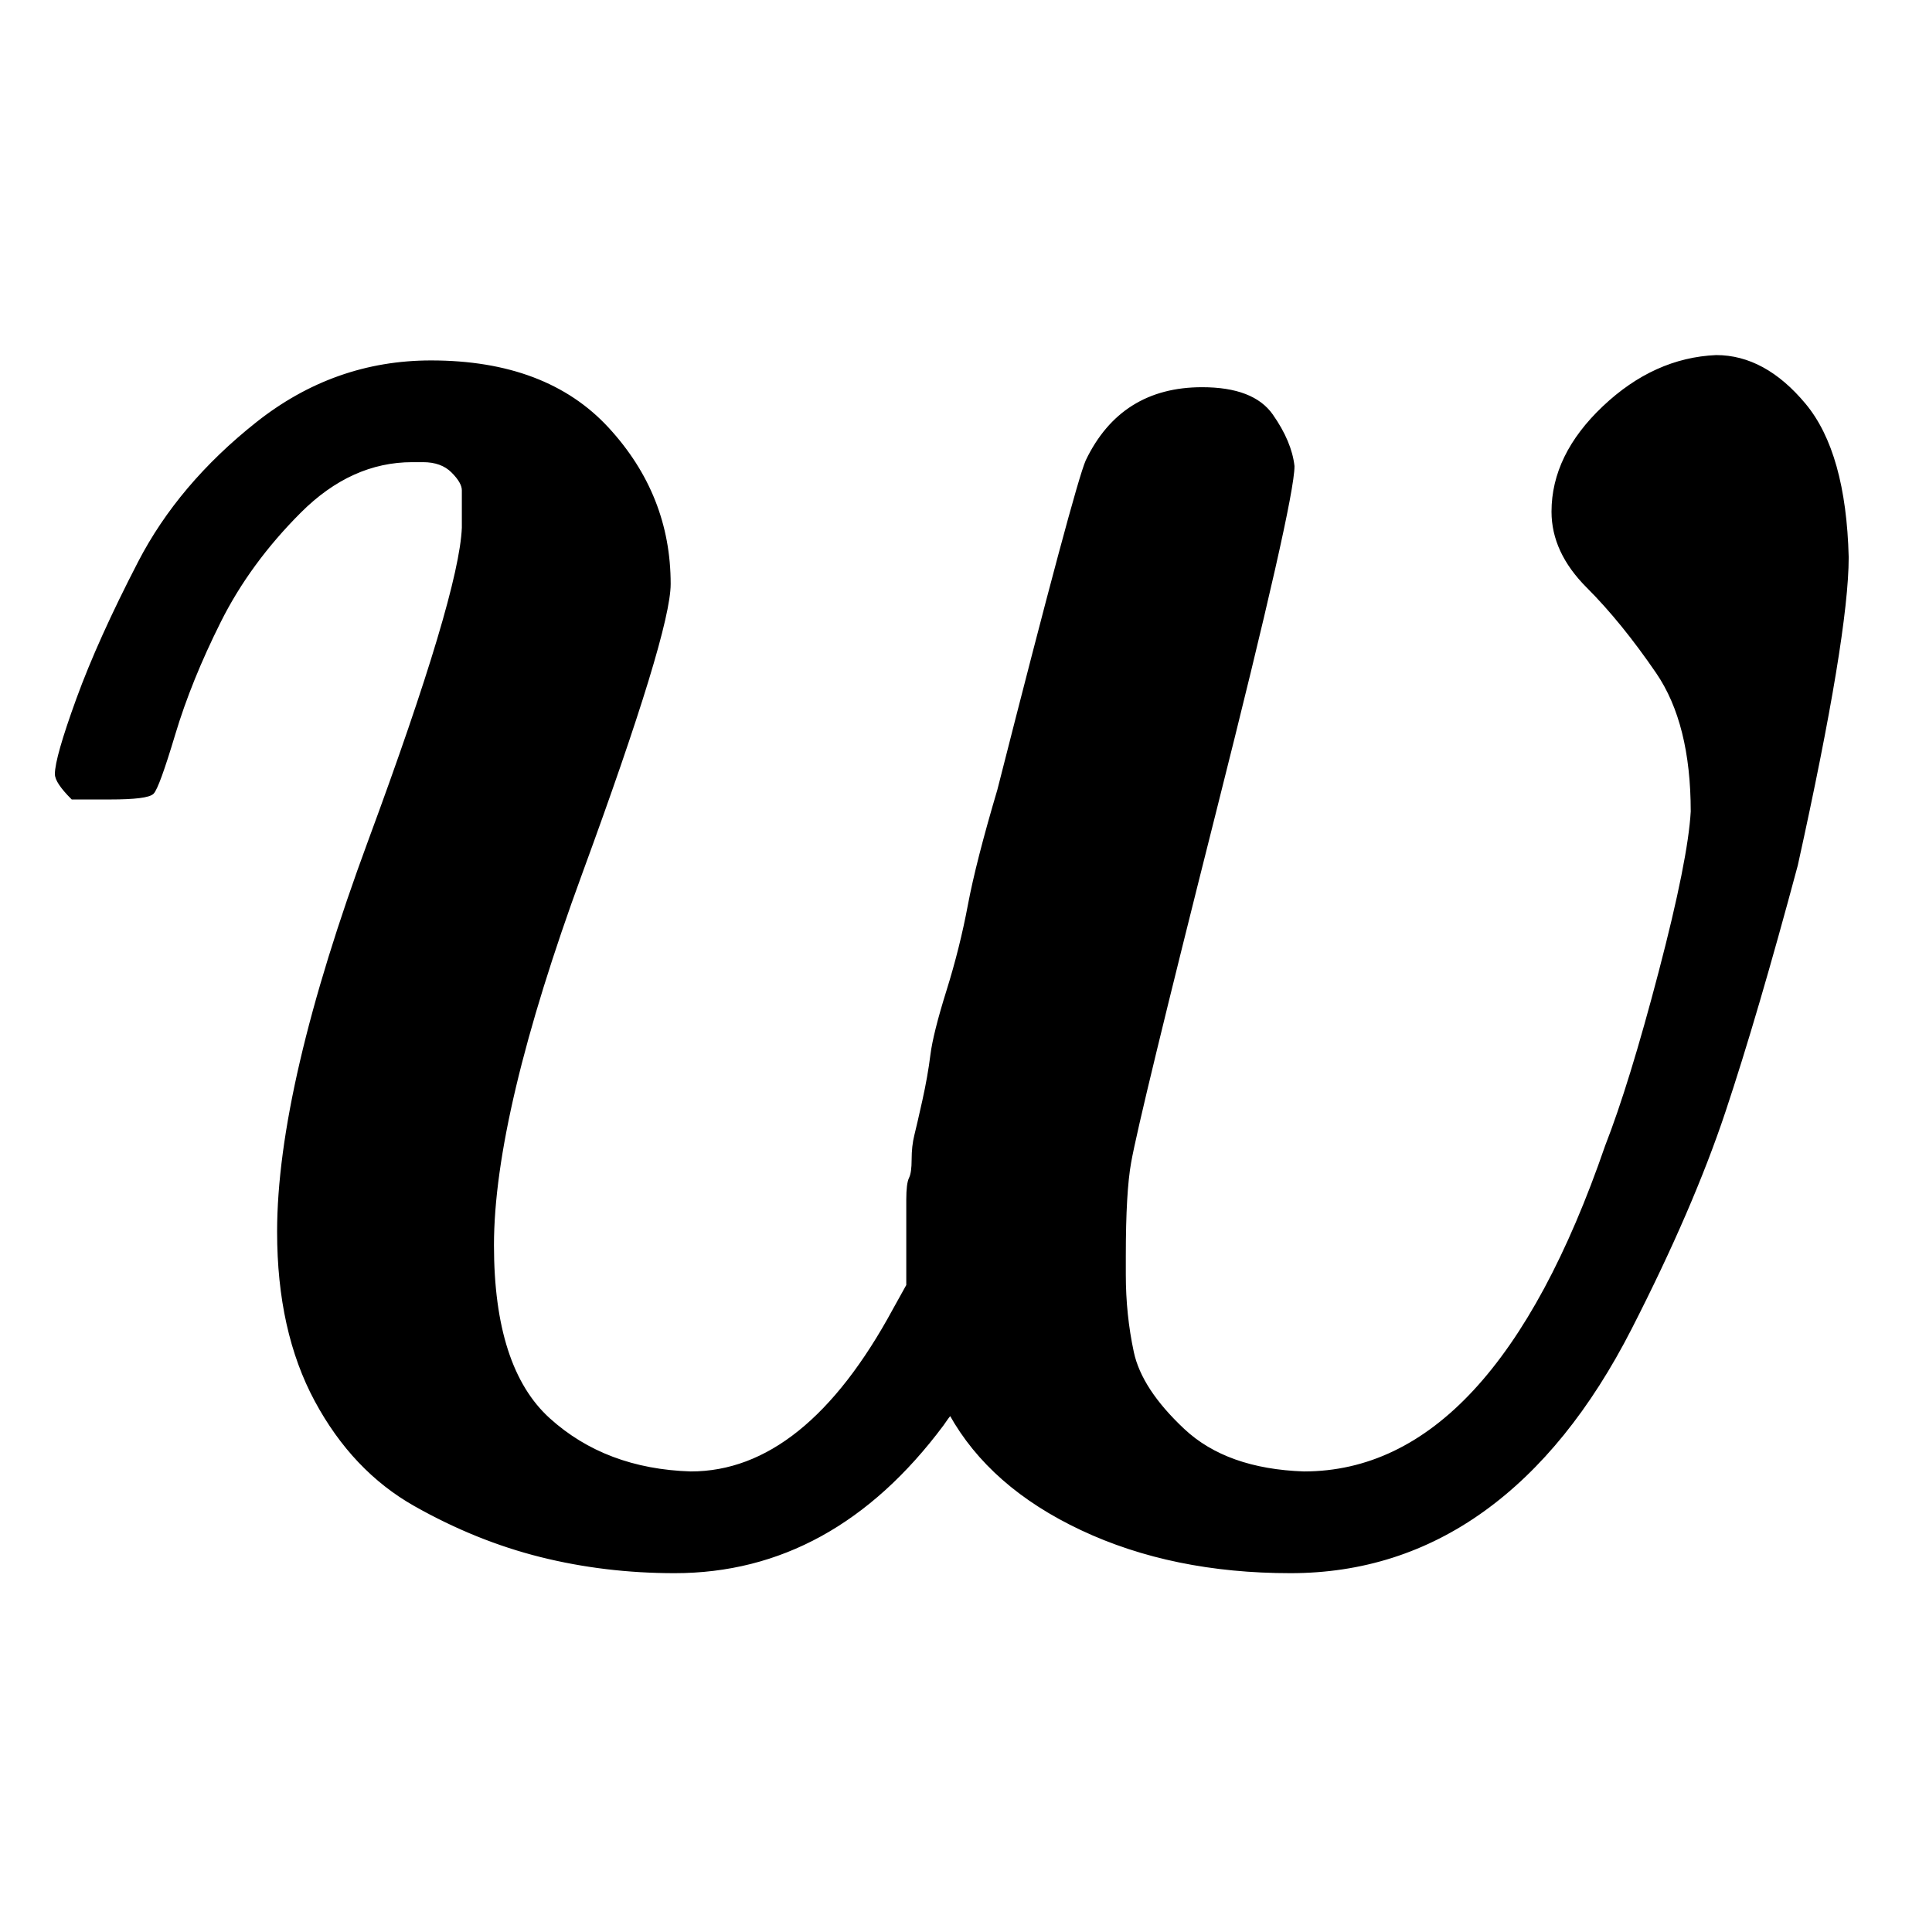
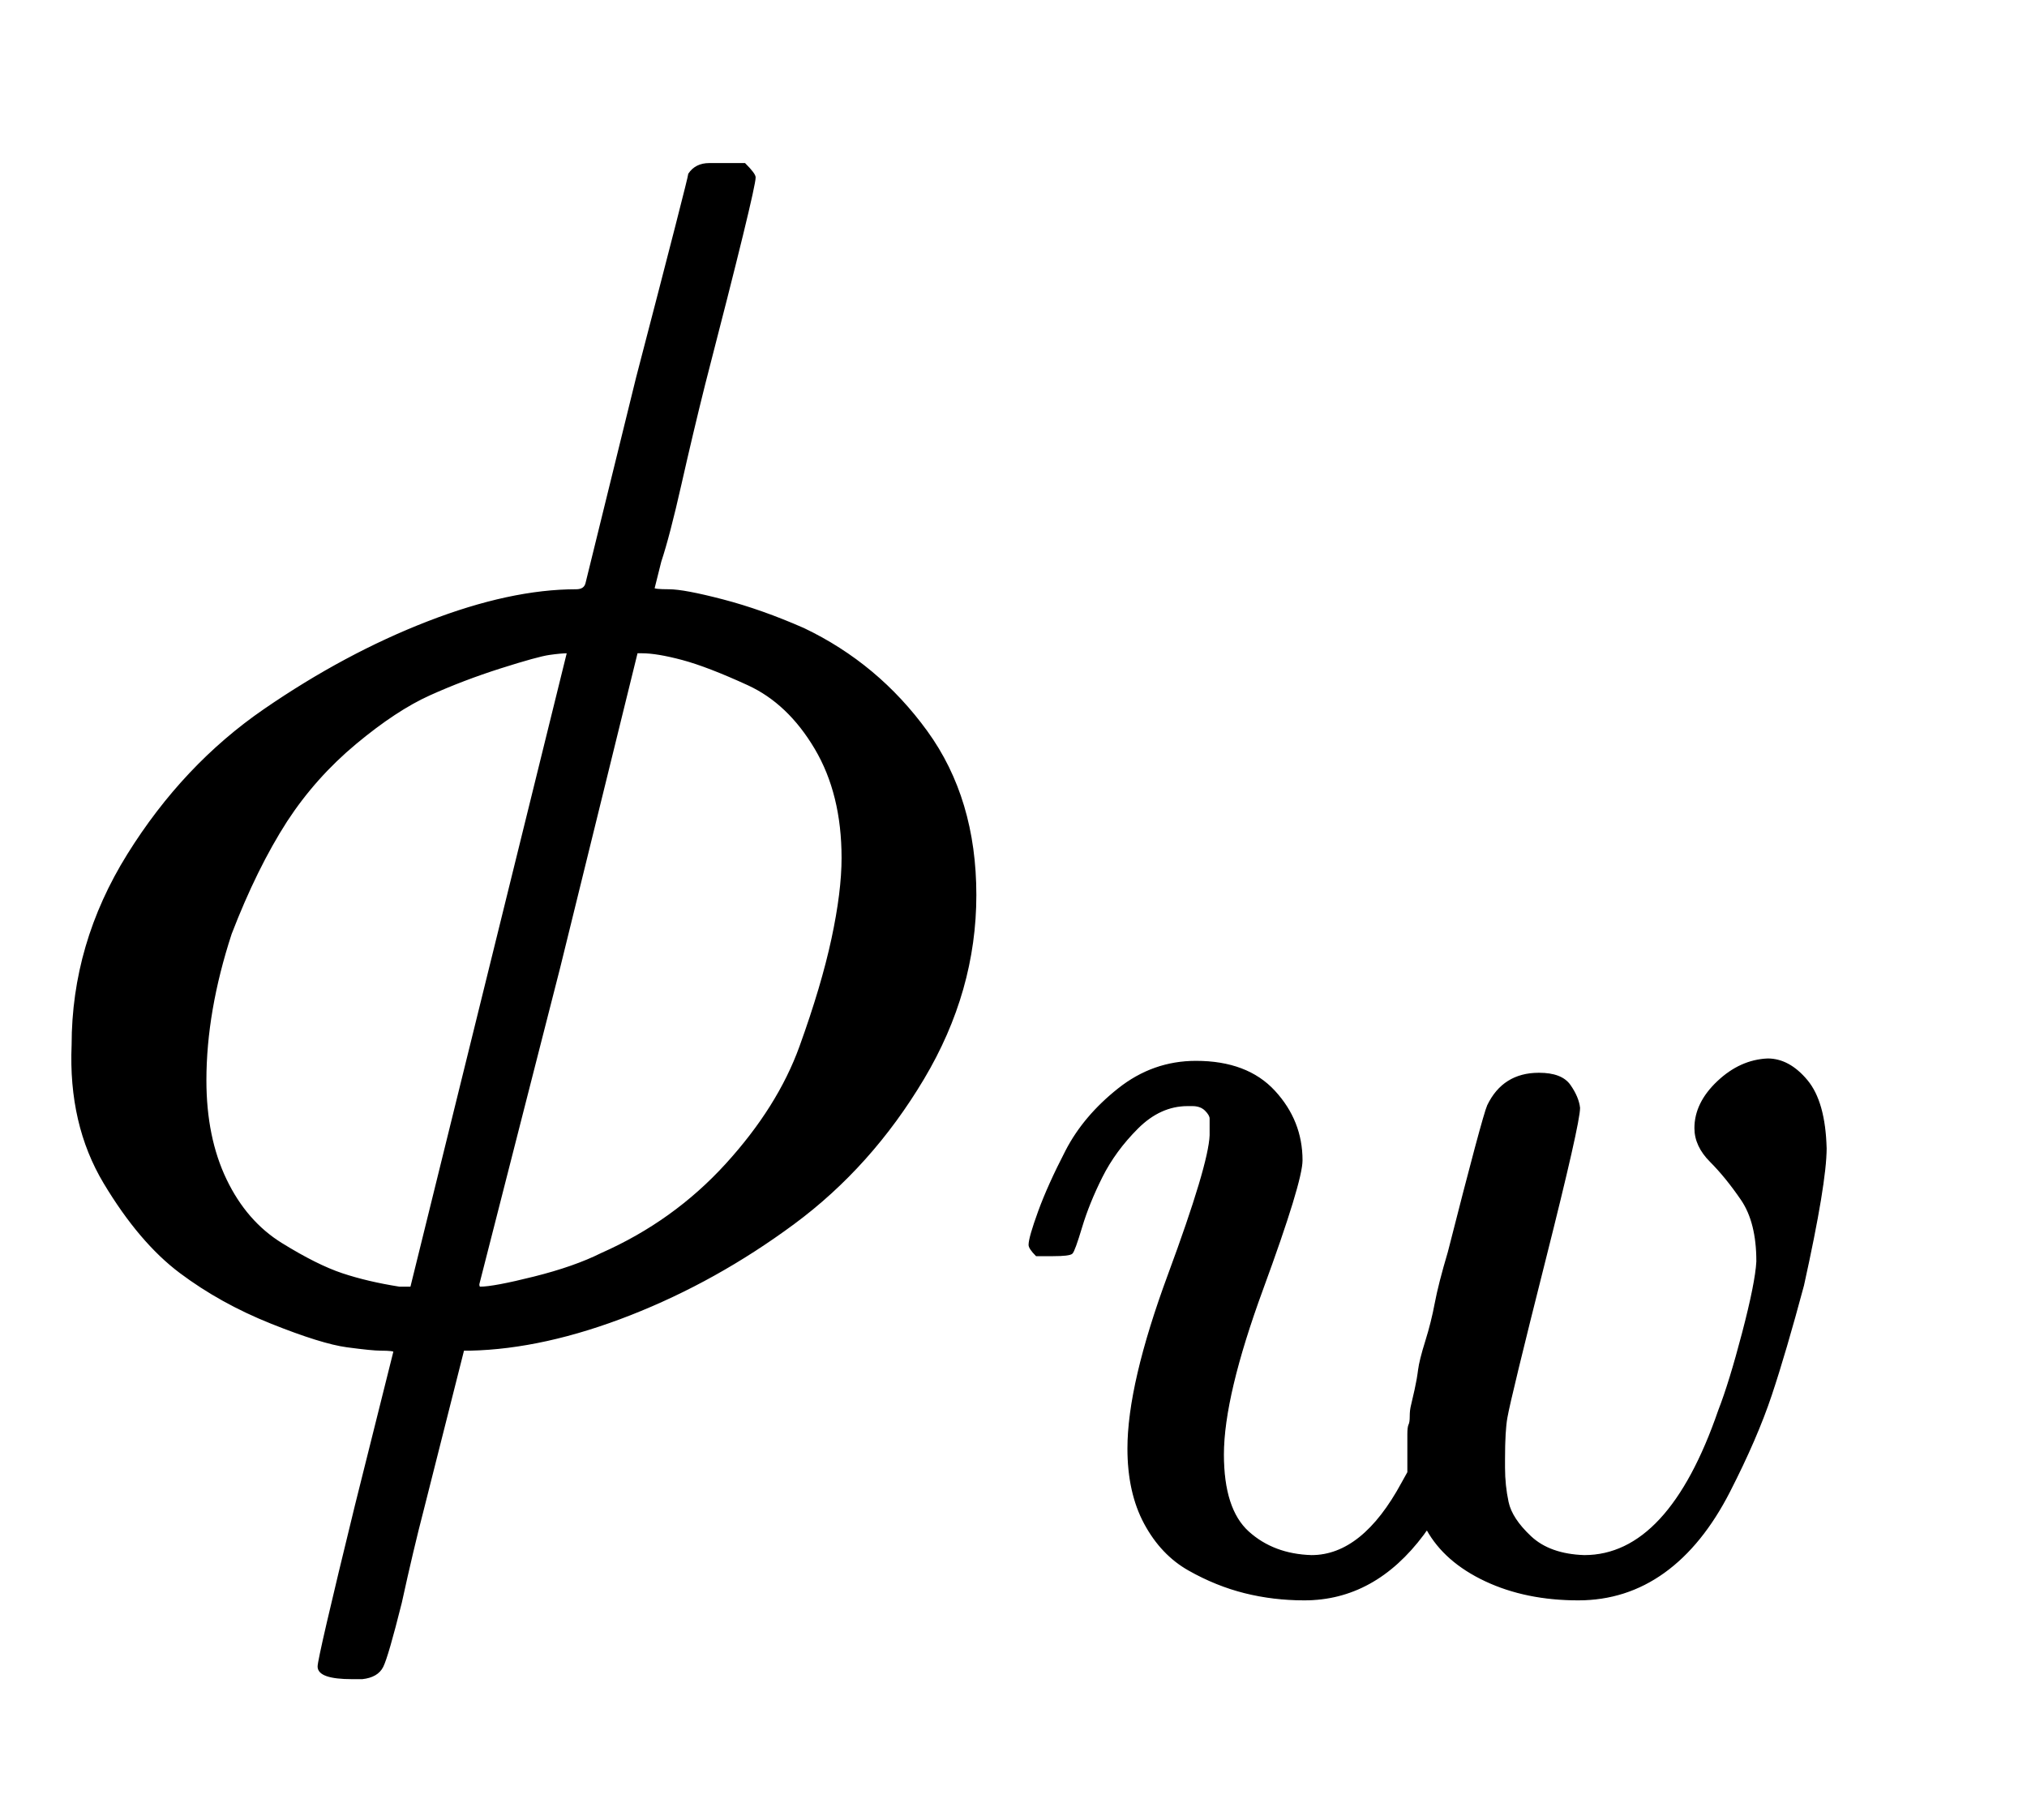
- <svg xmlns="http://www.w3.org/2000/svg" xmlns:xlink="http://www.w3.org/1999/xlink" width="1.664ex" height="1.676ex" style="vertical-align: -0.338ex;" viewBox="0 -576.1 716.5 721.6" role="img" focusable="false" aria-labelledby="MathJax-SVG-1-Title">
+ <svg xmlns="http://www.w3.org/2000/svg" xmlns:xlink="http://www.w3.org/1999/xlink" width="2.794ex" height="2.509ex" style="vertical-align: -0.671ex;" viewBox="0 -791.3 1203.1 1080.4" role="img" focusable="false" aria-labelledby="MathJax-SVG-1-Title">
  <defs aria-hidden="true">
+     <path stroke-width="1" id="E1-MJMATHI-3D5" d="M409 688Q413 694 421 694H429H442Q448 688 448 686Q448 679 418 563Q411 535 404 504T392 458L388 442Q388 441 397 441T429 435T477 418Q521 397 550 357T579 260T548 151T471 65T374 11T279 -10H275L251 -105Q245 -128 238 -160Q230 -192 227 -198T215 -205H209Q189 -205 189 -198Q189 -193 211 -103L234 -11Q234 -10 226 -10Q221 -10 206 -8T161 6T107 36T62 89T43 171Q43 231 76 284T157 370T254 422T342 441Q347 441 348 445L378 567Q409 686 409 688ZM122 150Q122 116 134 91T167 53T203 35T237 27H244L337 404Q333 404 326 403T297 395T255 379T211 350T170 304Q152 276 137 237Q122 191 122 150ZM500 282Q500 320 484 347T444 385T405 400T381 404H378L332 217L284 29Q284 27 285 27Q293 27 317 33T357 47Q400 66 431 100T475 170T494 234T500 282Z" />
    <path stroke-width="1" id="E1-MJMATHI-77" d="M580 385Q580 406 599 424T641 443Q659 443 674 425T690 368Q690 339 671 253Q656 197 644 161T609 80T554 12T482 -11Q438 -11 404 5T355 48Q354 47 352 44Q311 -11 252 -11Q226 -11 202 -5T155 14T118 53T104 116Q104 170 138 262T173 379Q173 380 173 381Q173 390 173 393T169 400T158 404H154Q131 404 112 385T82 344T65 302T57 280Q55 278 41 278H27Q21 284 21 287Q21 293 29 315T52 366T96 418T161 441Q204 441 227 416T250 358Q250 340 217 250T184 111Q184 65 205 46T258 26Q301 26 334 87L339 96V119Q339 122 339 128T340 136T341 143T342 152T345 165T348 182T354 206T362 238T373 281Q402 395 406 404Q419 431 449 431Q468 431 475 421T483 402Q483 389 454 274T422 142Q420 131 420 107V100Q420 85 423 71T442 42T487 26Q558 26 600 148Q609 171 620 213T632 273Q632 306 619 325T593 357T580 385Z" />
  </defs>
  <g stroke="currentColor" fill="currentColor" stroke-width="0" transform="matrix(1 0 0 -1 0 0)" aria-hidden="true">
-     <use xlink:href="#E1-MJMATHI-77" x="0" y="0" />
+     <use xlink:href="#E1-MJMATHI-3D5" x="0" y="0" />
+     <use transform="scale(0.707)" xlink:href="#E1-MJMATHI-77" x="843" y="-213" />
  </g>
</svg>
